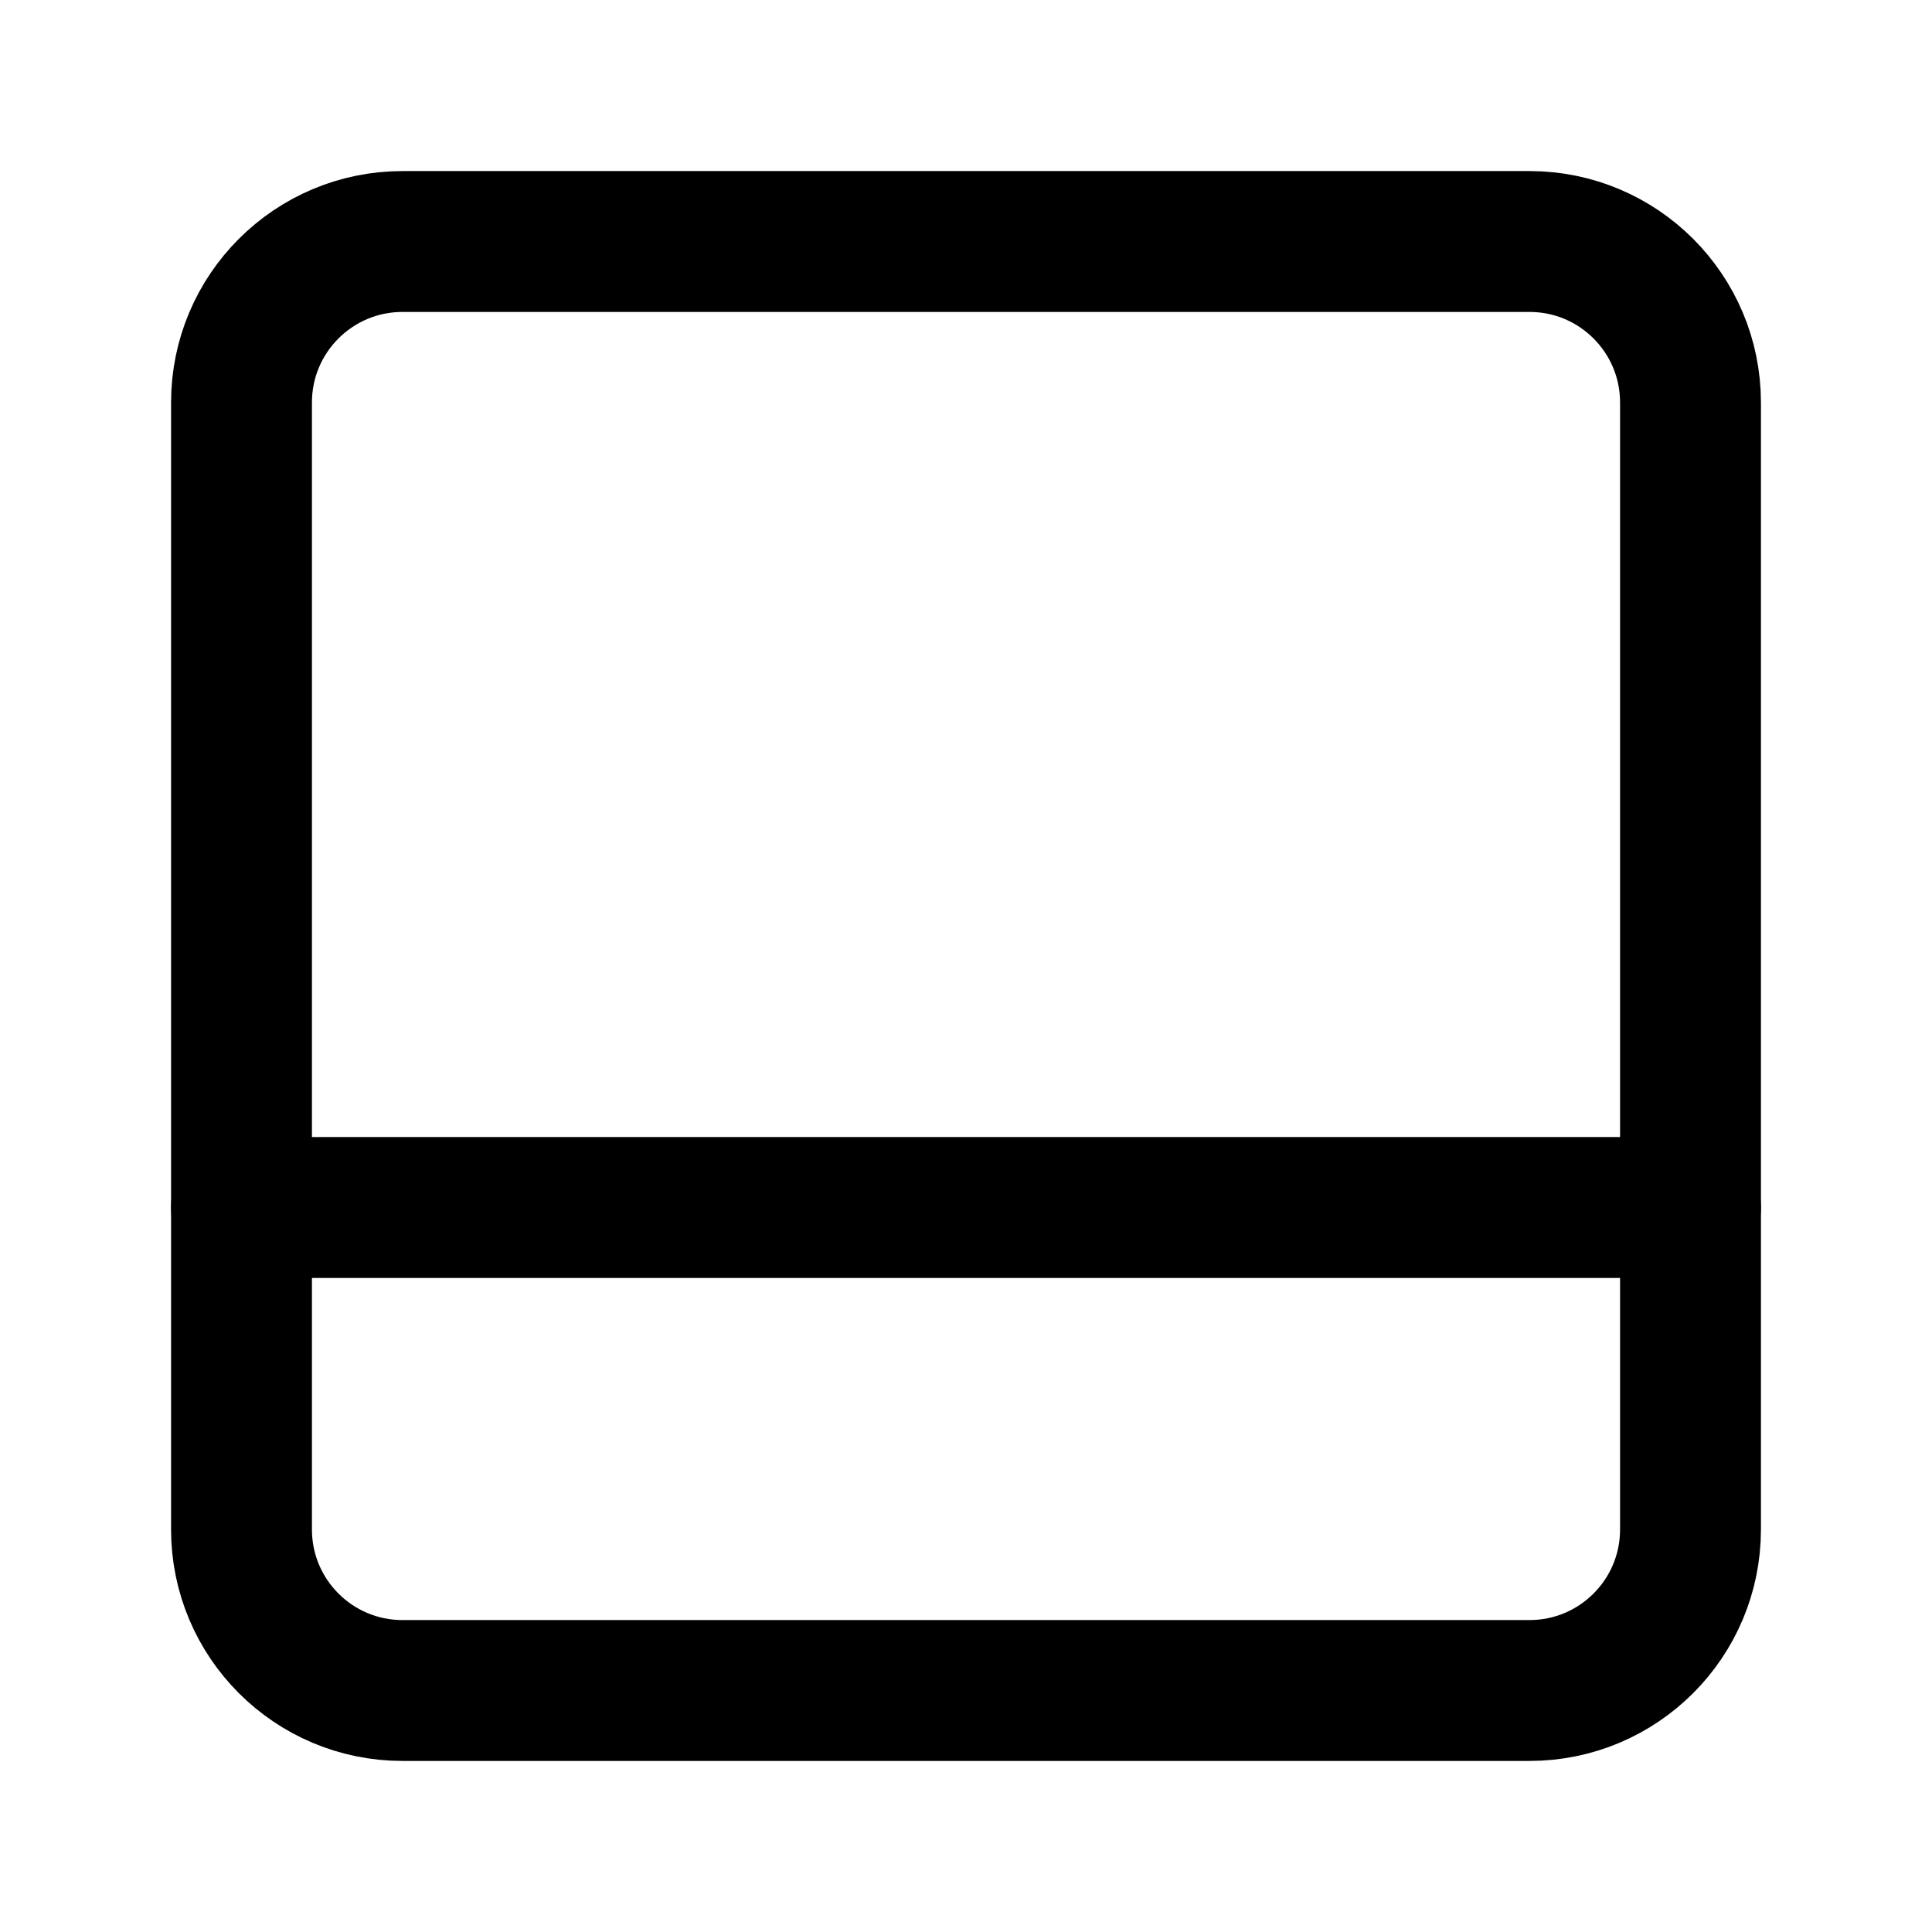
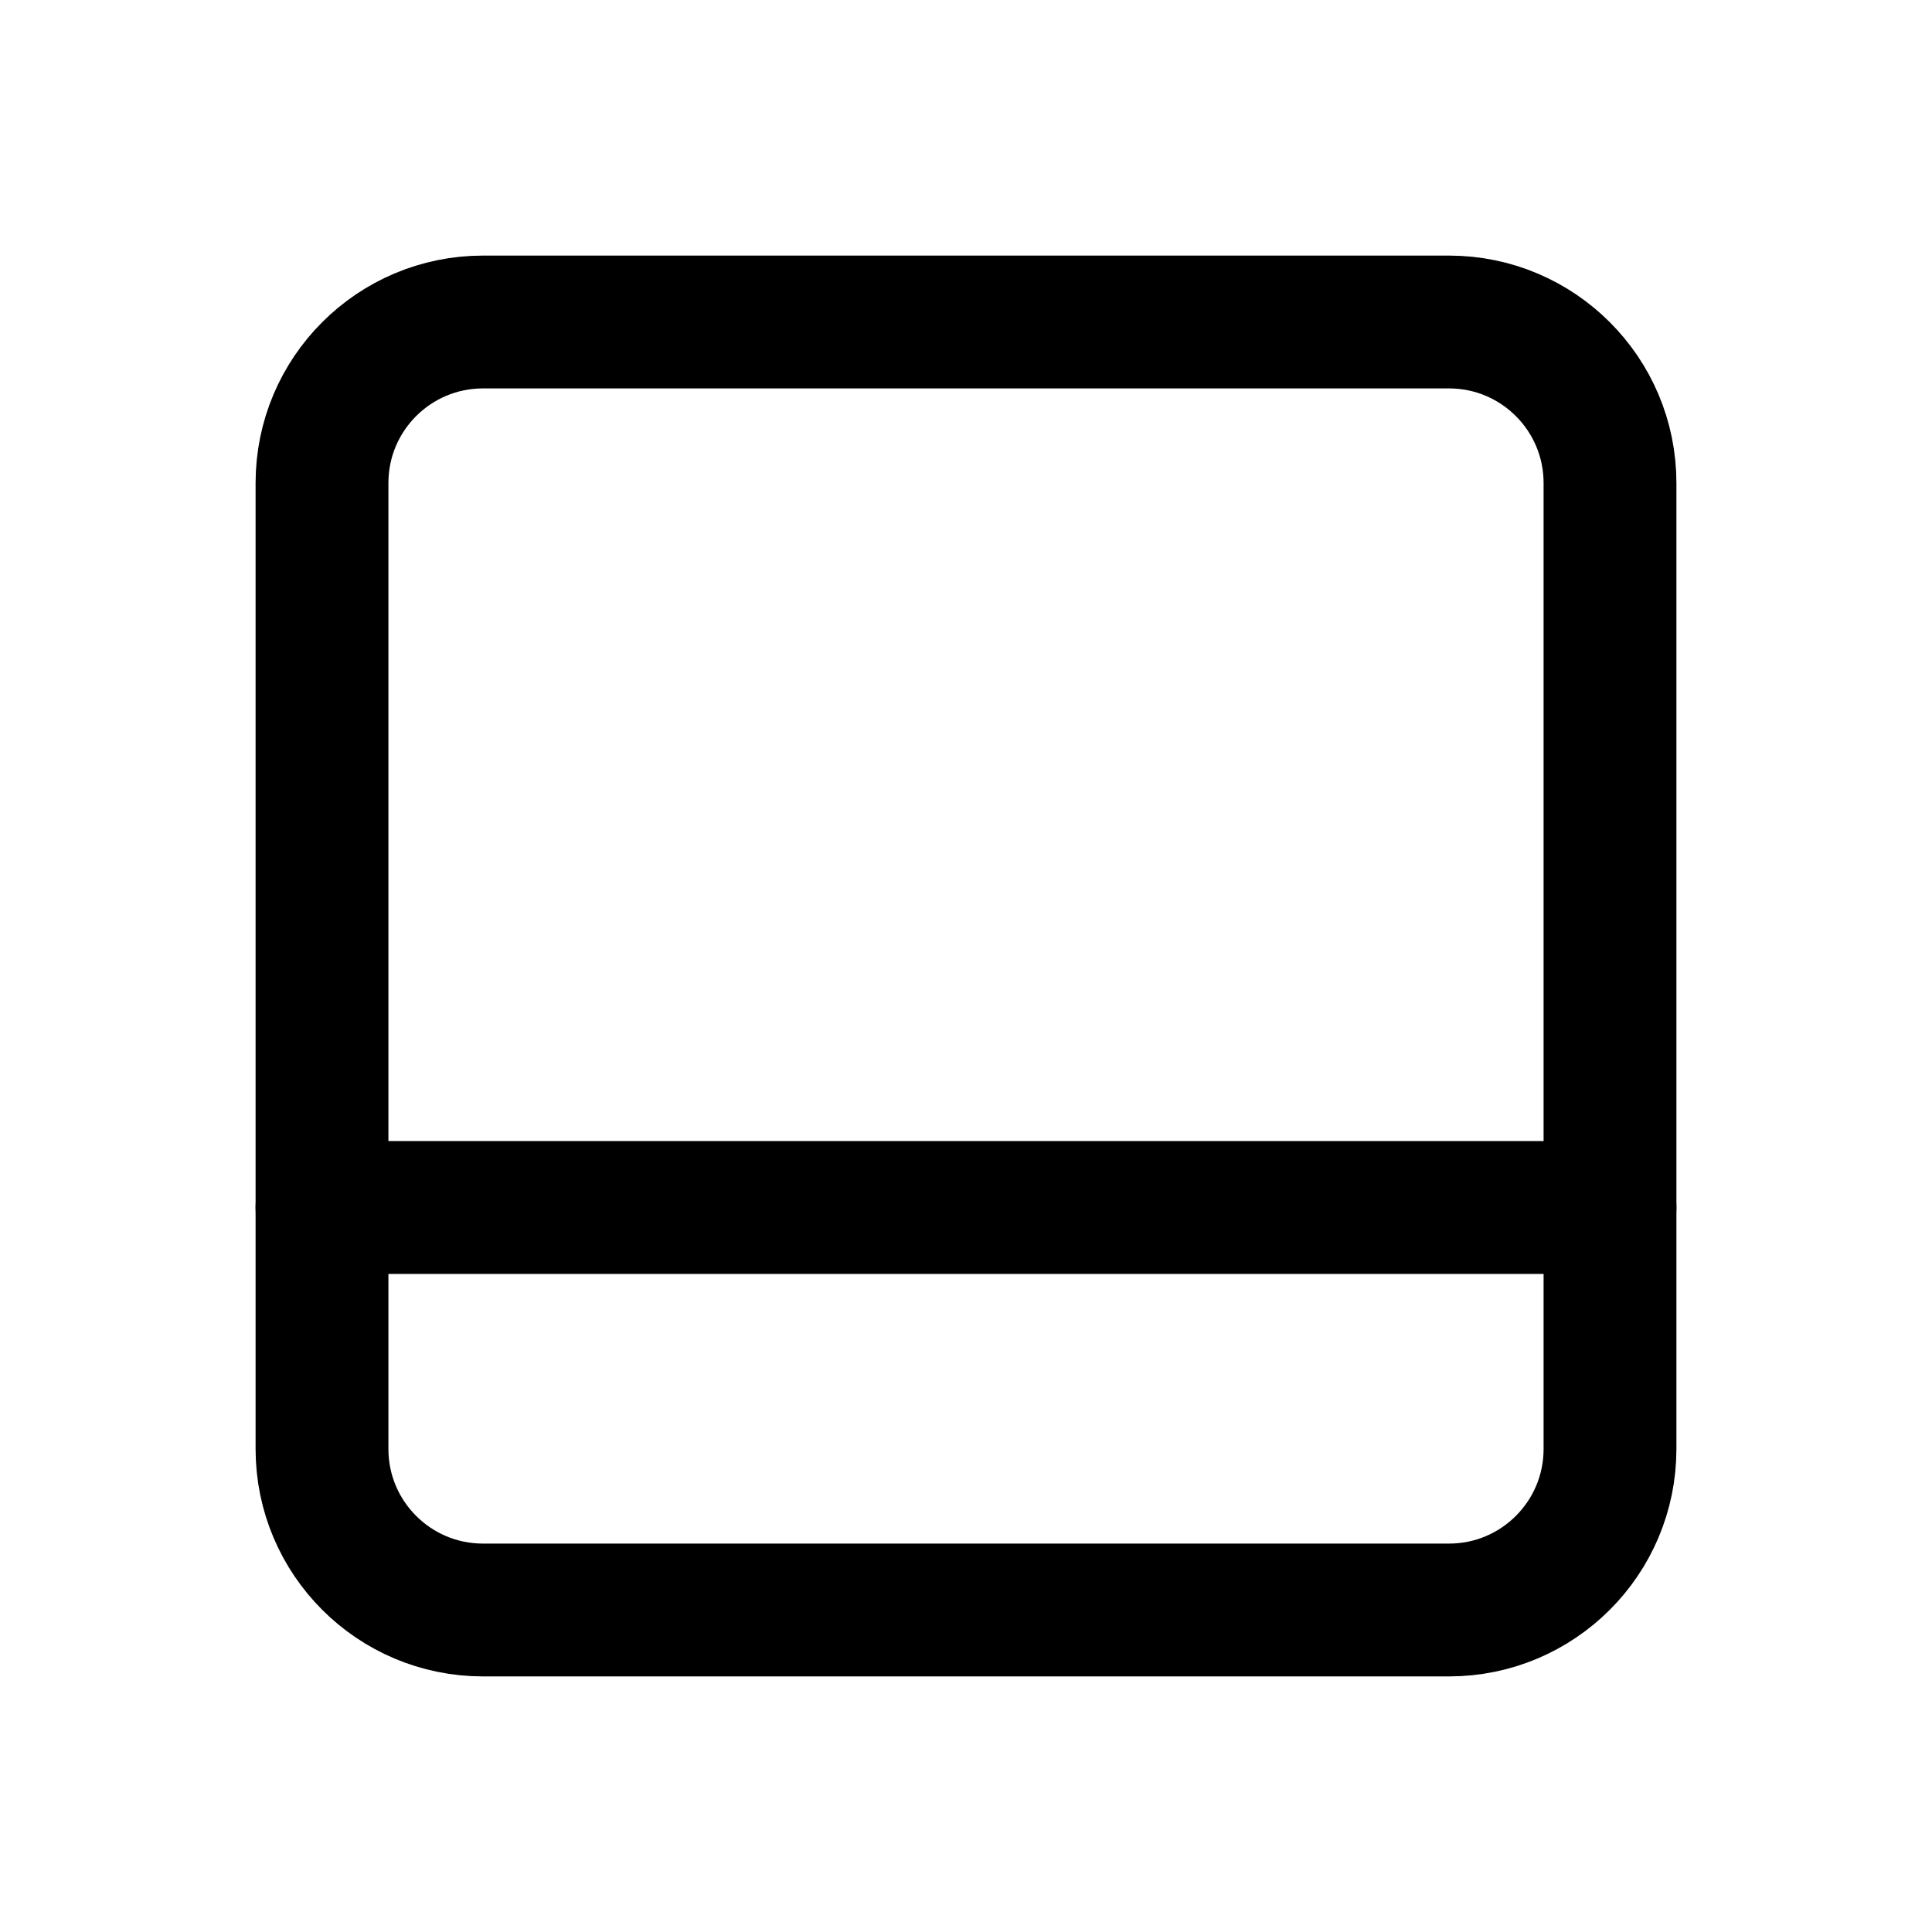
- <svg xmlns="http://www.w3.org/2000/svg" width="24" height="24" viewBox="0 0 24 24" fill="none" stroke="#000" stroke-width="1.75" stroke-linecap="round" stroke-linejoin="round">
-   <rect width="18" height="18" x="3" y="3" rx="2" />
-   <path d="M3 15h18" />
+ <svg xmlns="http://www.w3.org/2000/svg" width="24" height="24" viewBox="0 0 24 24" fill="none" stroke="#000" stroke-width="1.65" stroke-linecap="round" stroke-linejoin="round">
+   <path d="M4 6a2 2 0 0 1 2 -2h12a2 2 0 0 1 2 2v12a2 2 0 0 1 -2 2h-12a2 2 0 0 1 -2 -2l0 -12" />
+   <path d="M4 15l16 0" />
</svg>
